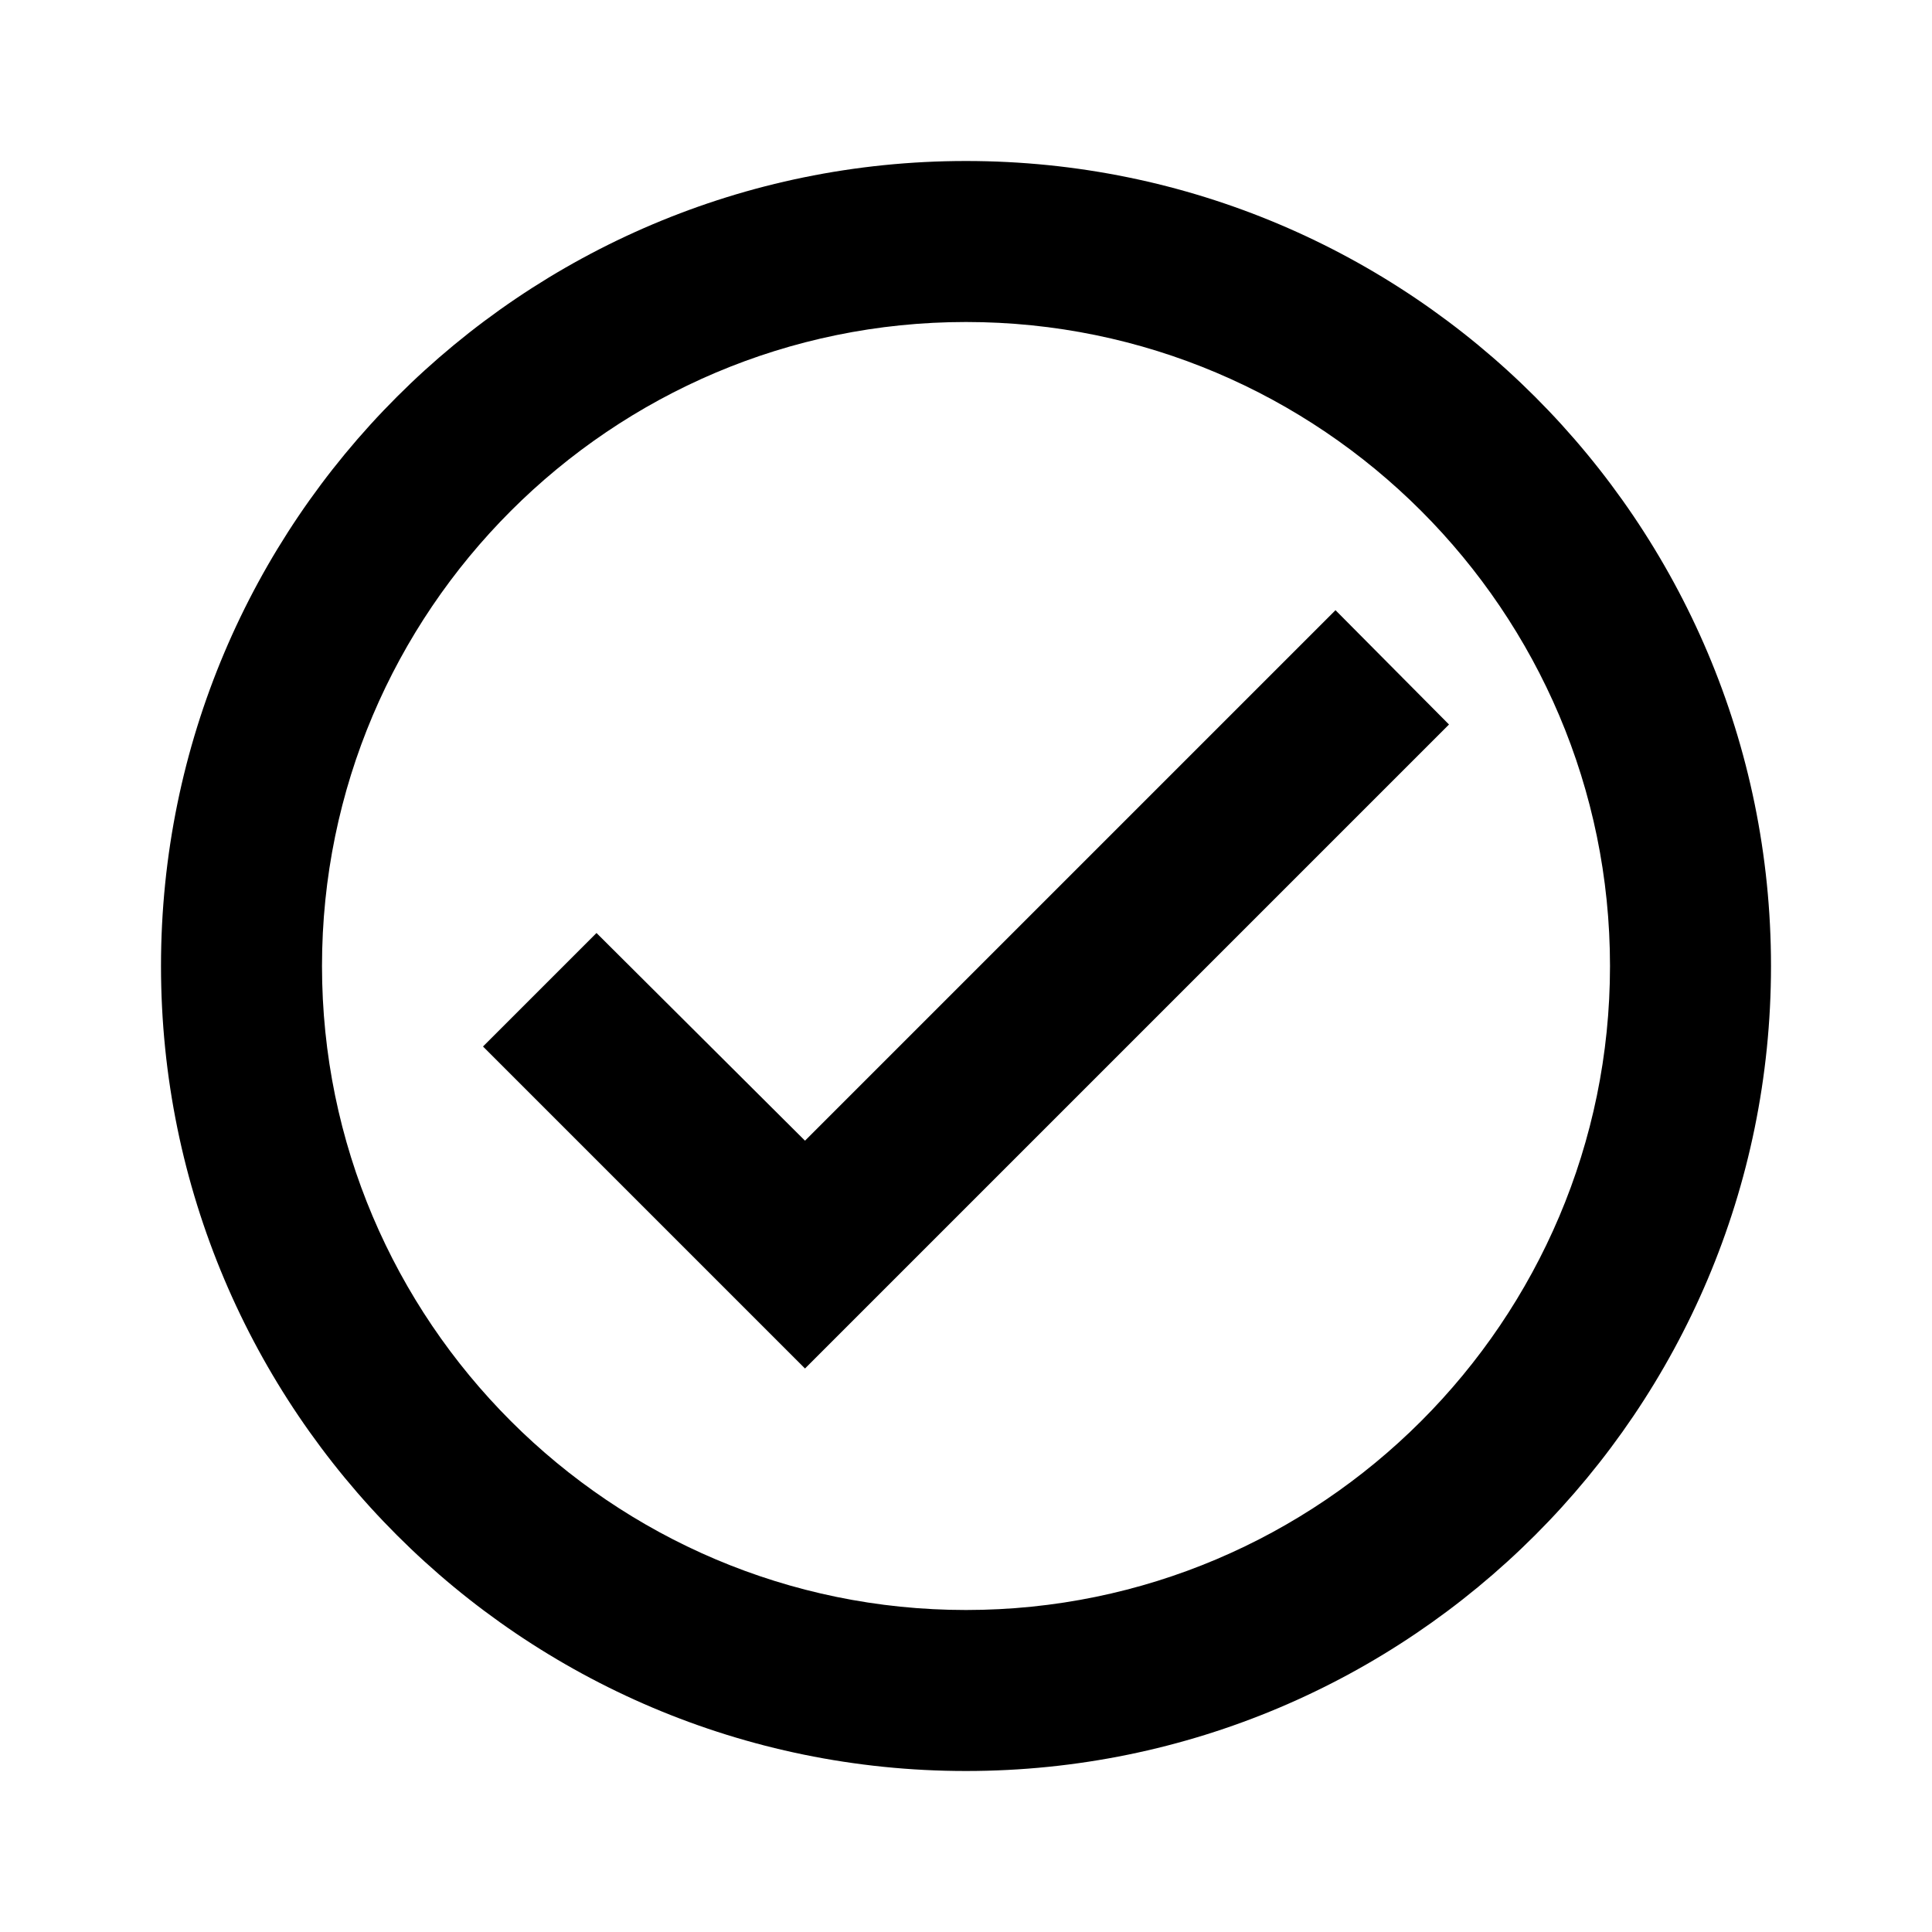
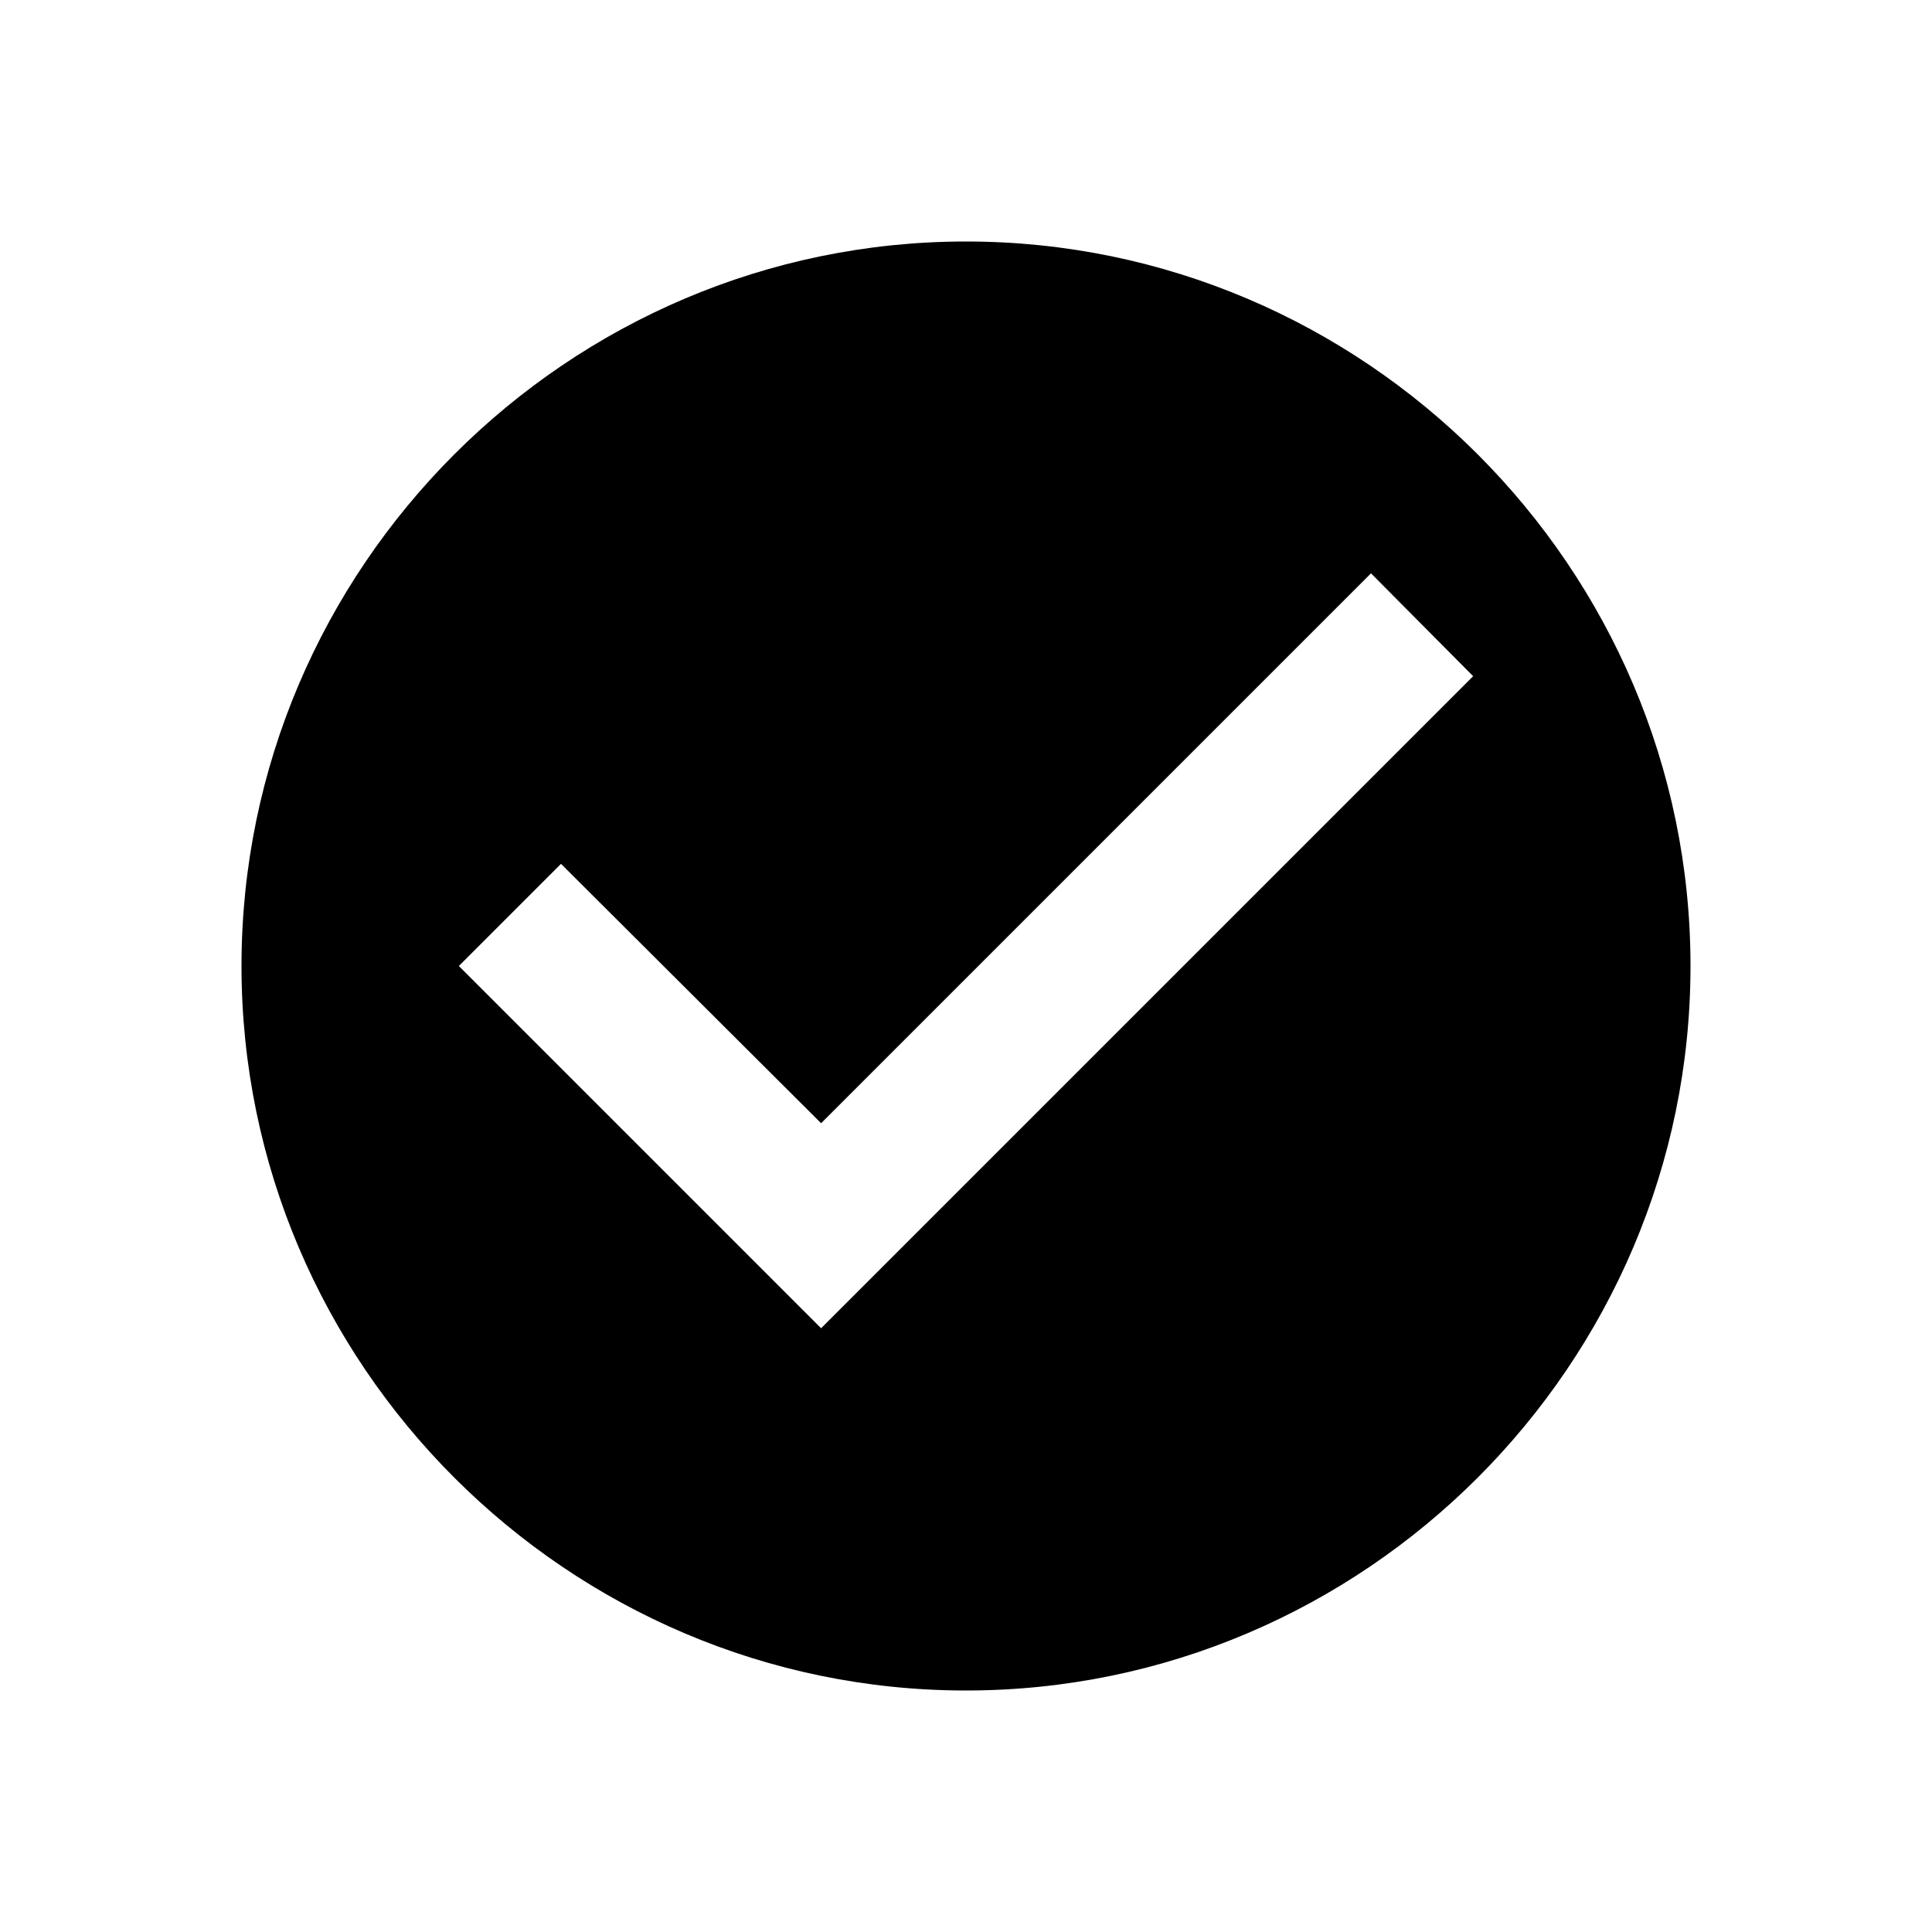
<svg xmlns="http://www.w3.org/2000/svg" width="24" height="24" viewBox="0 0 24 24" fill="none">
-   <path d="M12 2C6.48 2 2 6.48 2 12C2 17.52 6.48 22 12 22C17.52 22 22 17.52 22 12C22 6.48 17.52 2 12 2ZM12 20C7.59 20 4 16.41 4 12C4 7.59 7.59 4 12 4C16.41 4 20 7.59 20 12C20 16.41 16.41 20 12 20ZM16.59 7.58L10 14.17L7.41 11.59L6 13L10 17L18 9L16.59 7.58Z" fill="black" />
+   <path d="M12 3C7.05 3 3 7.05 3 12C3 16.95 7.05 21 12 21C16.95 21 21 16.95 21 12C21 7.05 16.95 3 12 3ZM10.2 16.5L5.7 12L6.969 10.731L10.2 13.953L17.031 7.122L18.3 8.4L10.2 16.5Z" fill="black" />
</svg>
